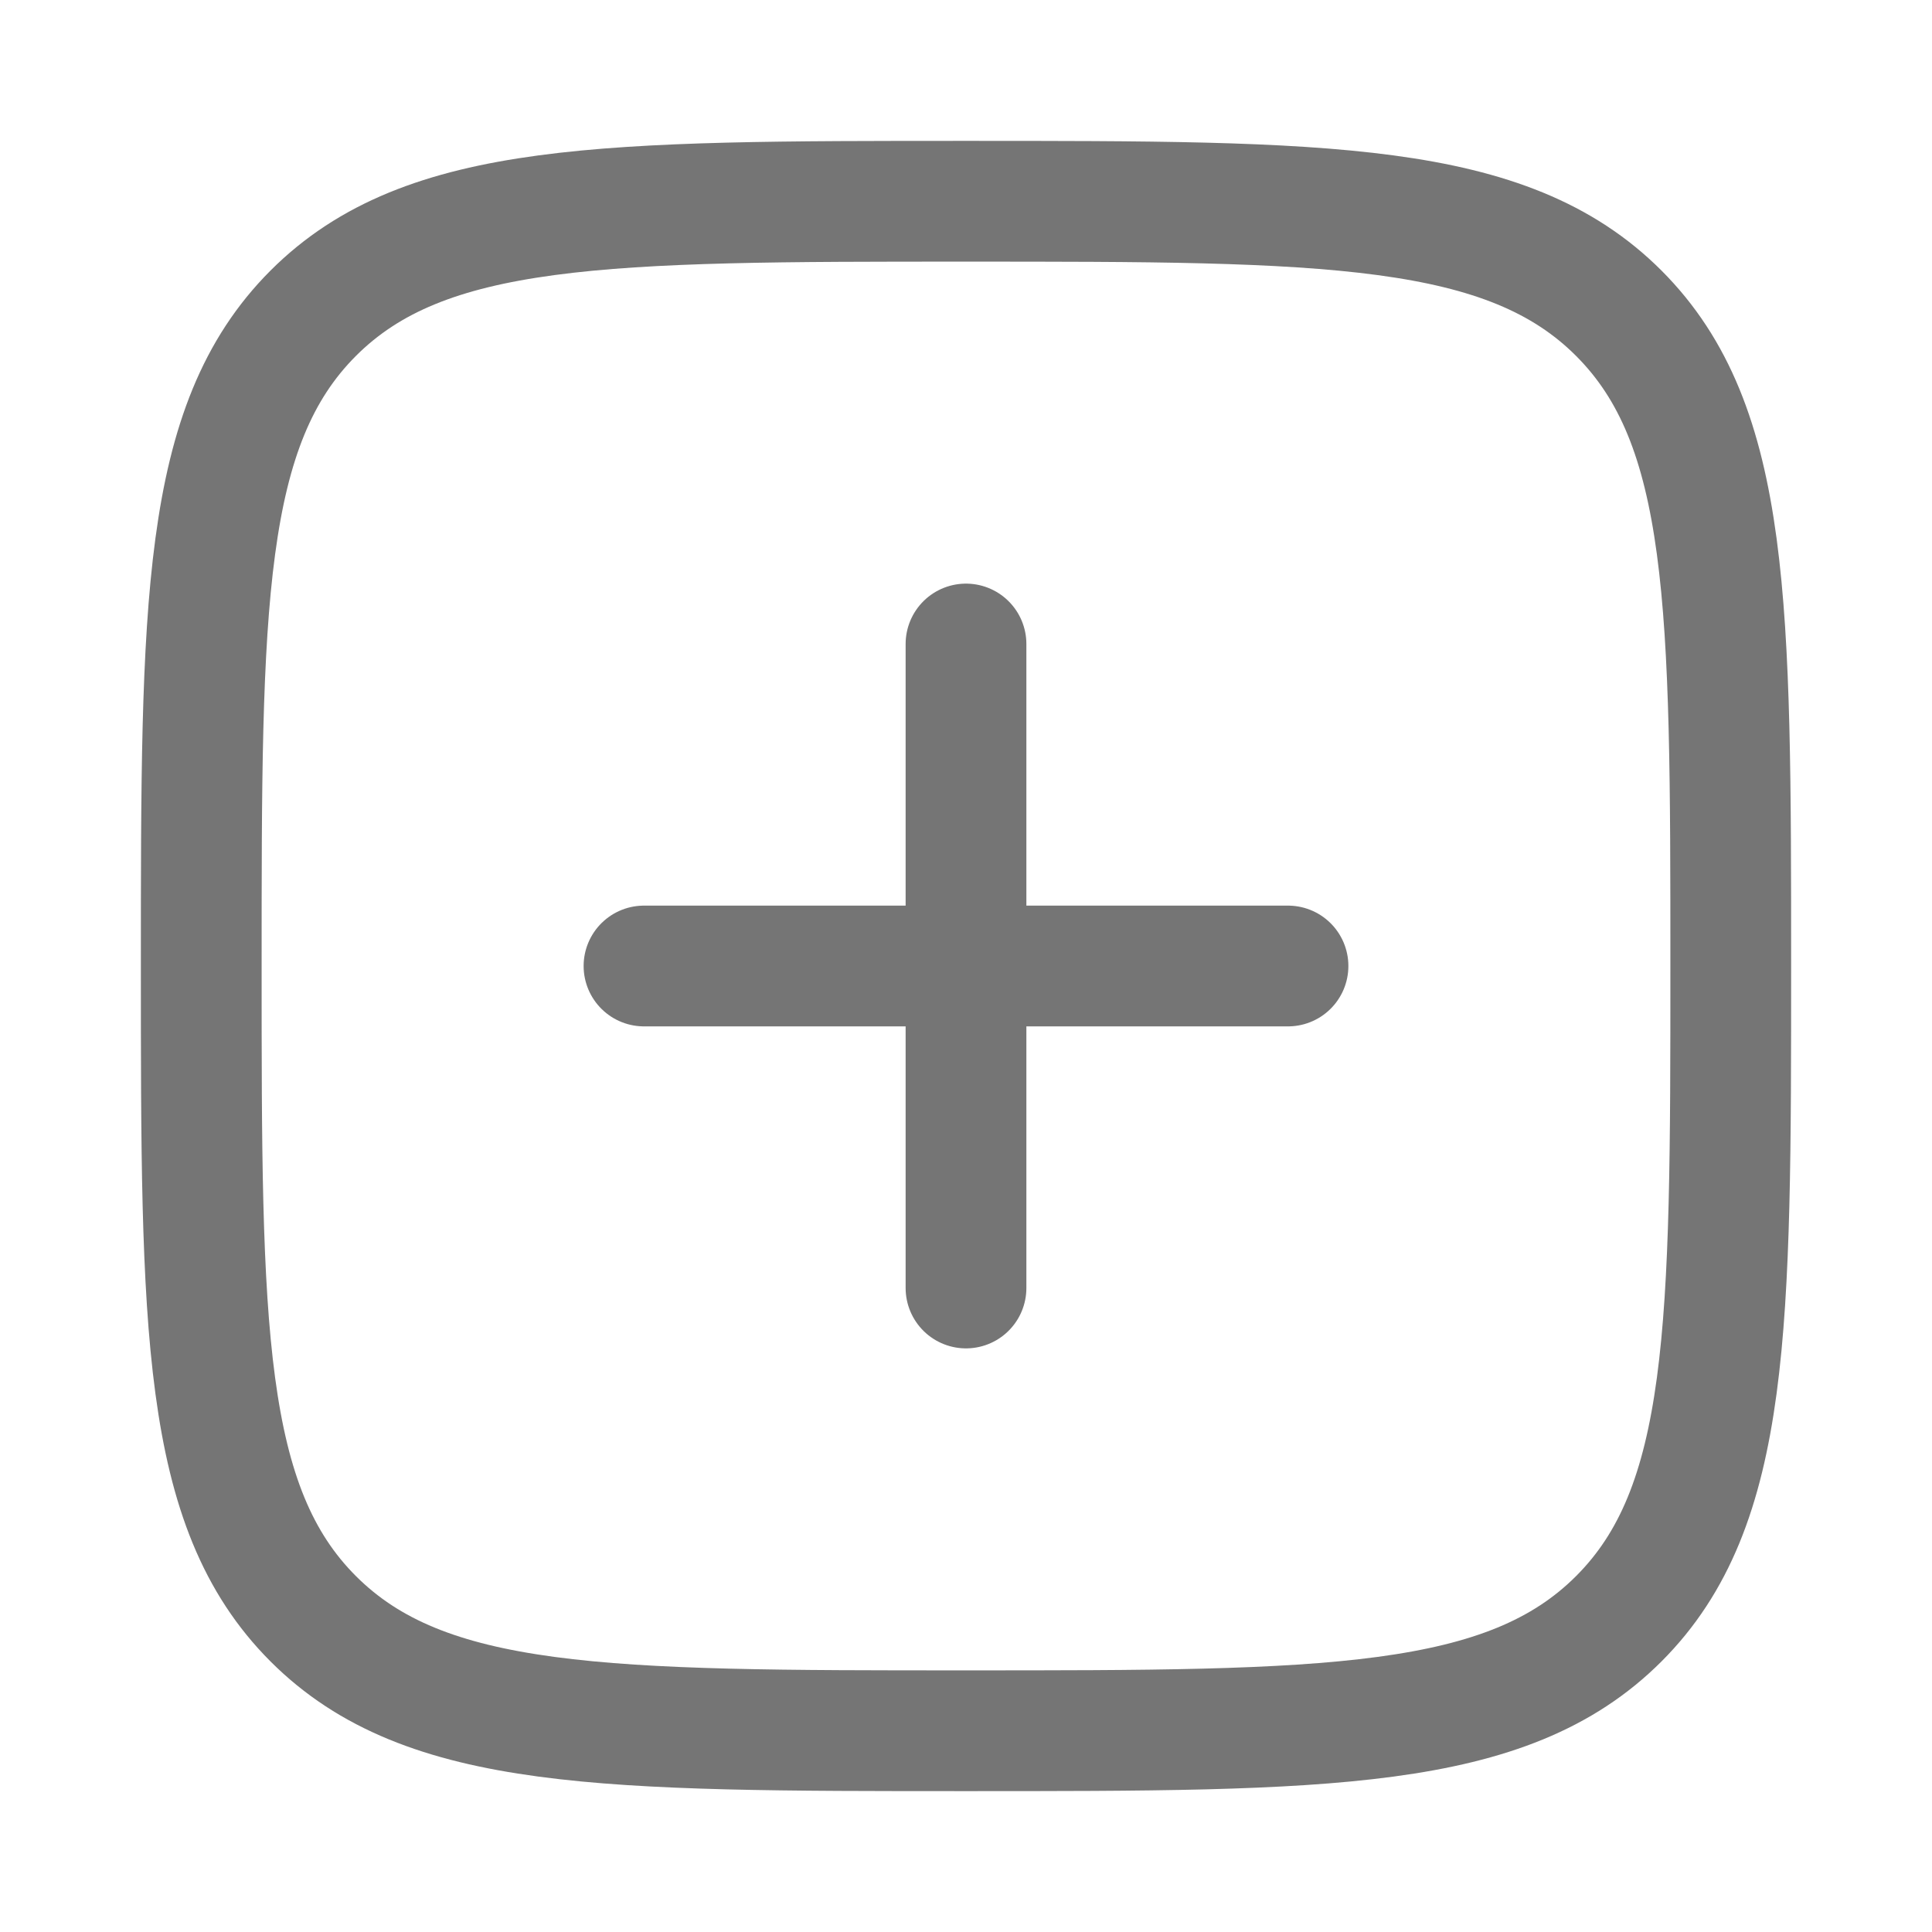
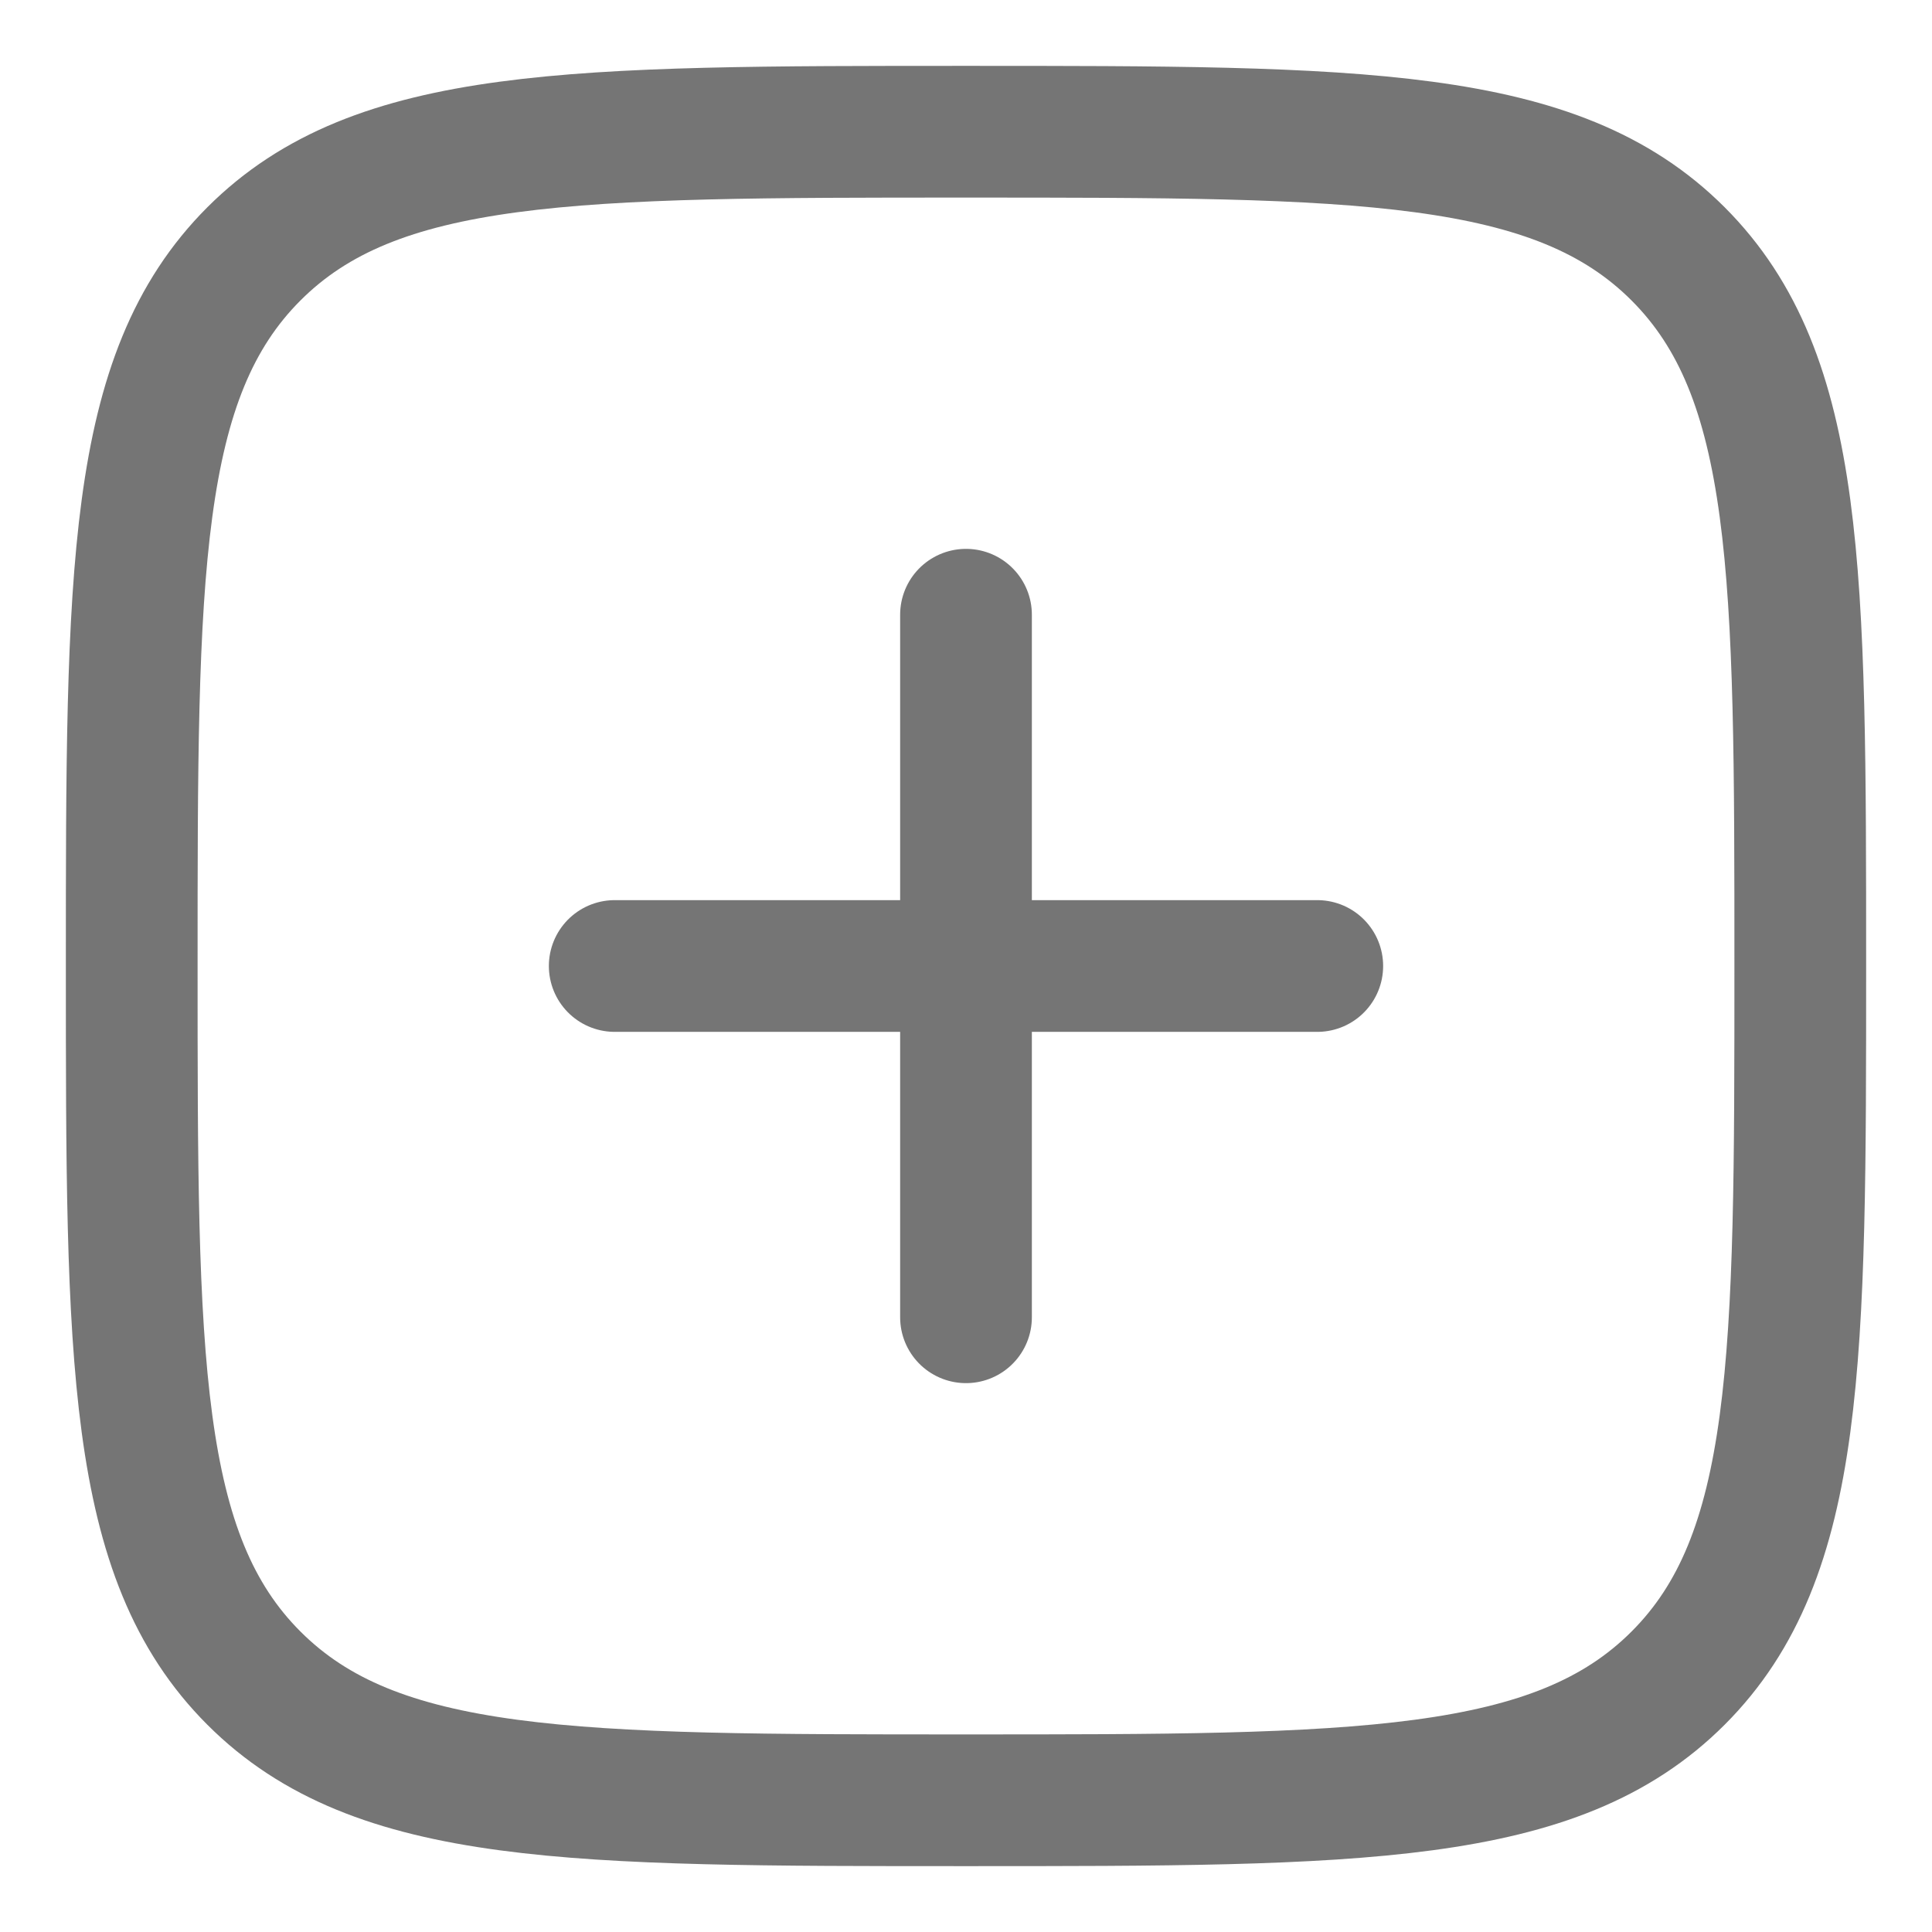
- <svg xmlns="http://www.w3.org/2000/svg" width="24" height="24" viewBox="0 0 24 24" fill="none">
-   <path d="M2.5 12C2.5 7.522 2.5 5.283 3.891 3.891C5.282 2.5 7.522 2.5 12 2.5C16.478 2.5 18.718 2.5 20.109 3.891C21.5 5.283 21.5 7.522 21.5 12C21.5 16.478 21.5 18.718 20.109 20.109C18.718 21.5 16.478 21.5 12 21.5C7.522 21.5 5.282 21.5 3.891 20.109C2.5 18.718 2.5 16.478 2.5 12Z" stroke="#757575" stroke-width="1.5" stroke-linecap="round" stroke-linejoin="round" />
-   <path d="M12 8V16M16 12H8" stroke="#757575" stroke-width="1.5" stroke-linecap="round" stroke-linejoin="round" />
+ <svg xmlns="http://www.w3.org/2000/svg" width="22" height="22" viewBox="0 0 22 22" fill="none">
+   <path d="M11 7V15M15 11H7M1.5 11C1.5 6.522 1.5 4.283 2.891 2.891C4.282 1.5 6.522 1.5 11 1.5C15.478 1.5 17.718 1.5 19.109 2.891C20.5 4.283 20.5 6.522 20.5 11C20.5 15.478 20.5 17.718 19.109 19.109C17.718 20.5 15.478 20.5 11 20.5C6.522 20.5 4.282 20.5 2.891 19.109C1.5 17.718 1.5 15.478 1.5 11Z" stroke="#757575" stroke-width="1.5" stroke-linecap="round" stroke-linejoin="round" />
</svg>
